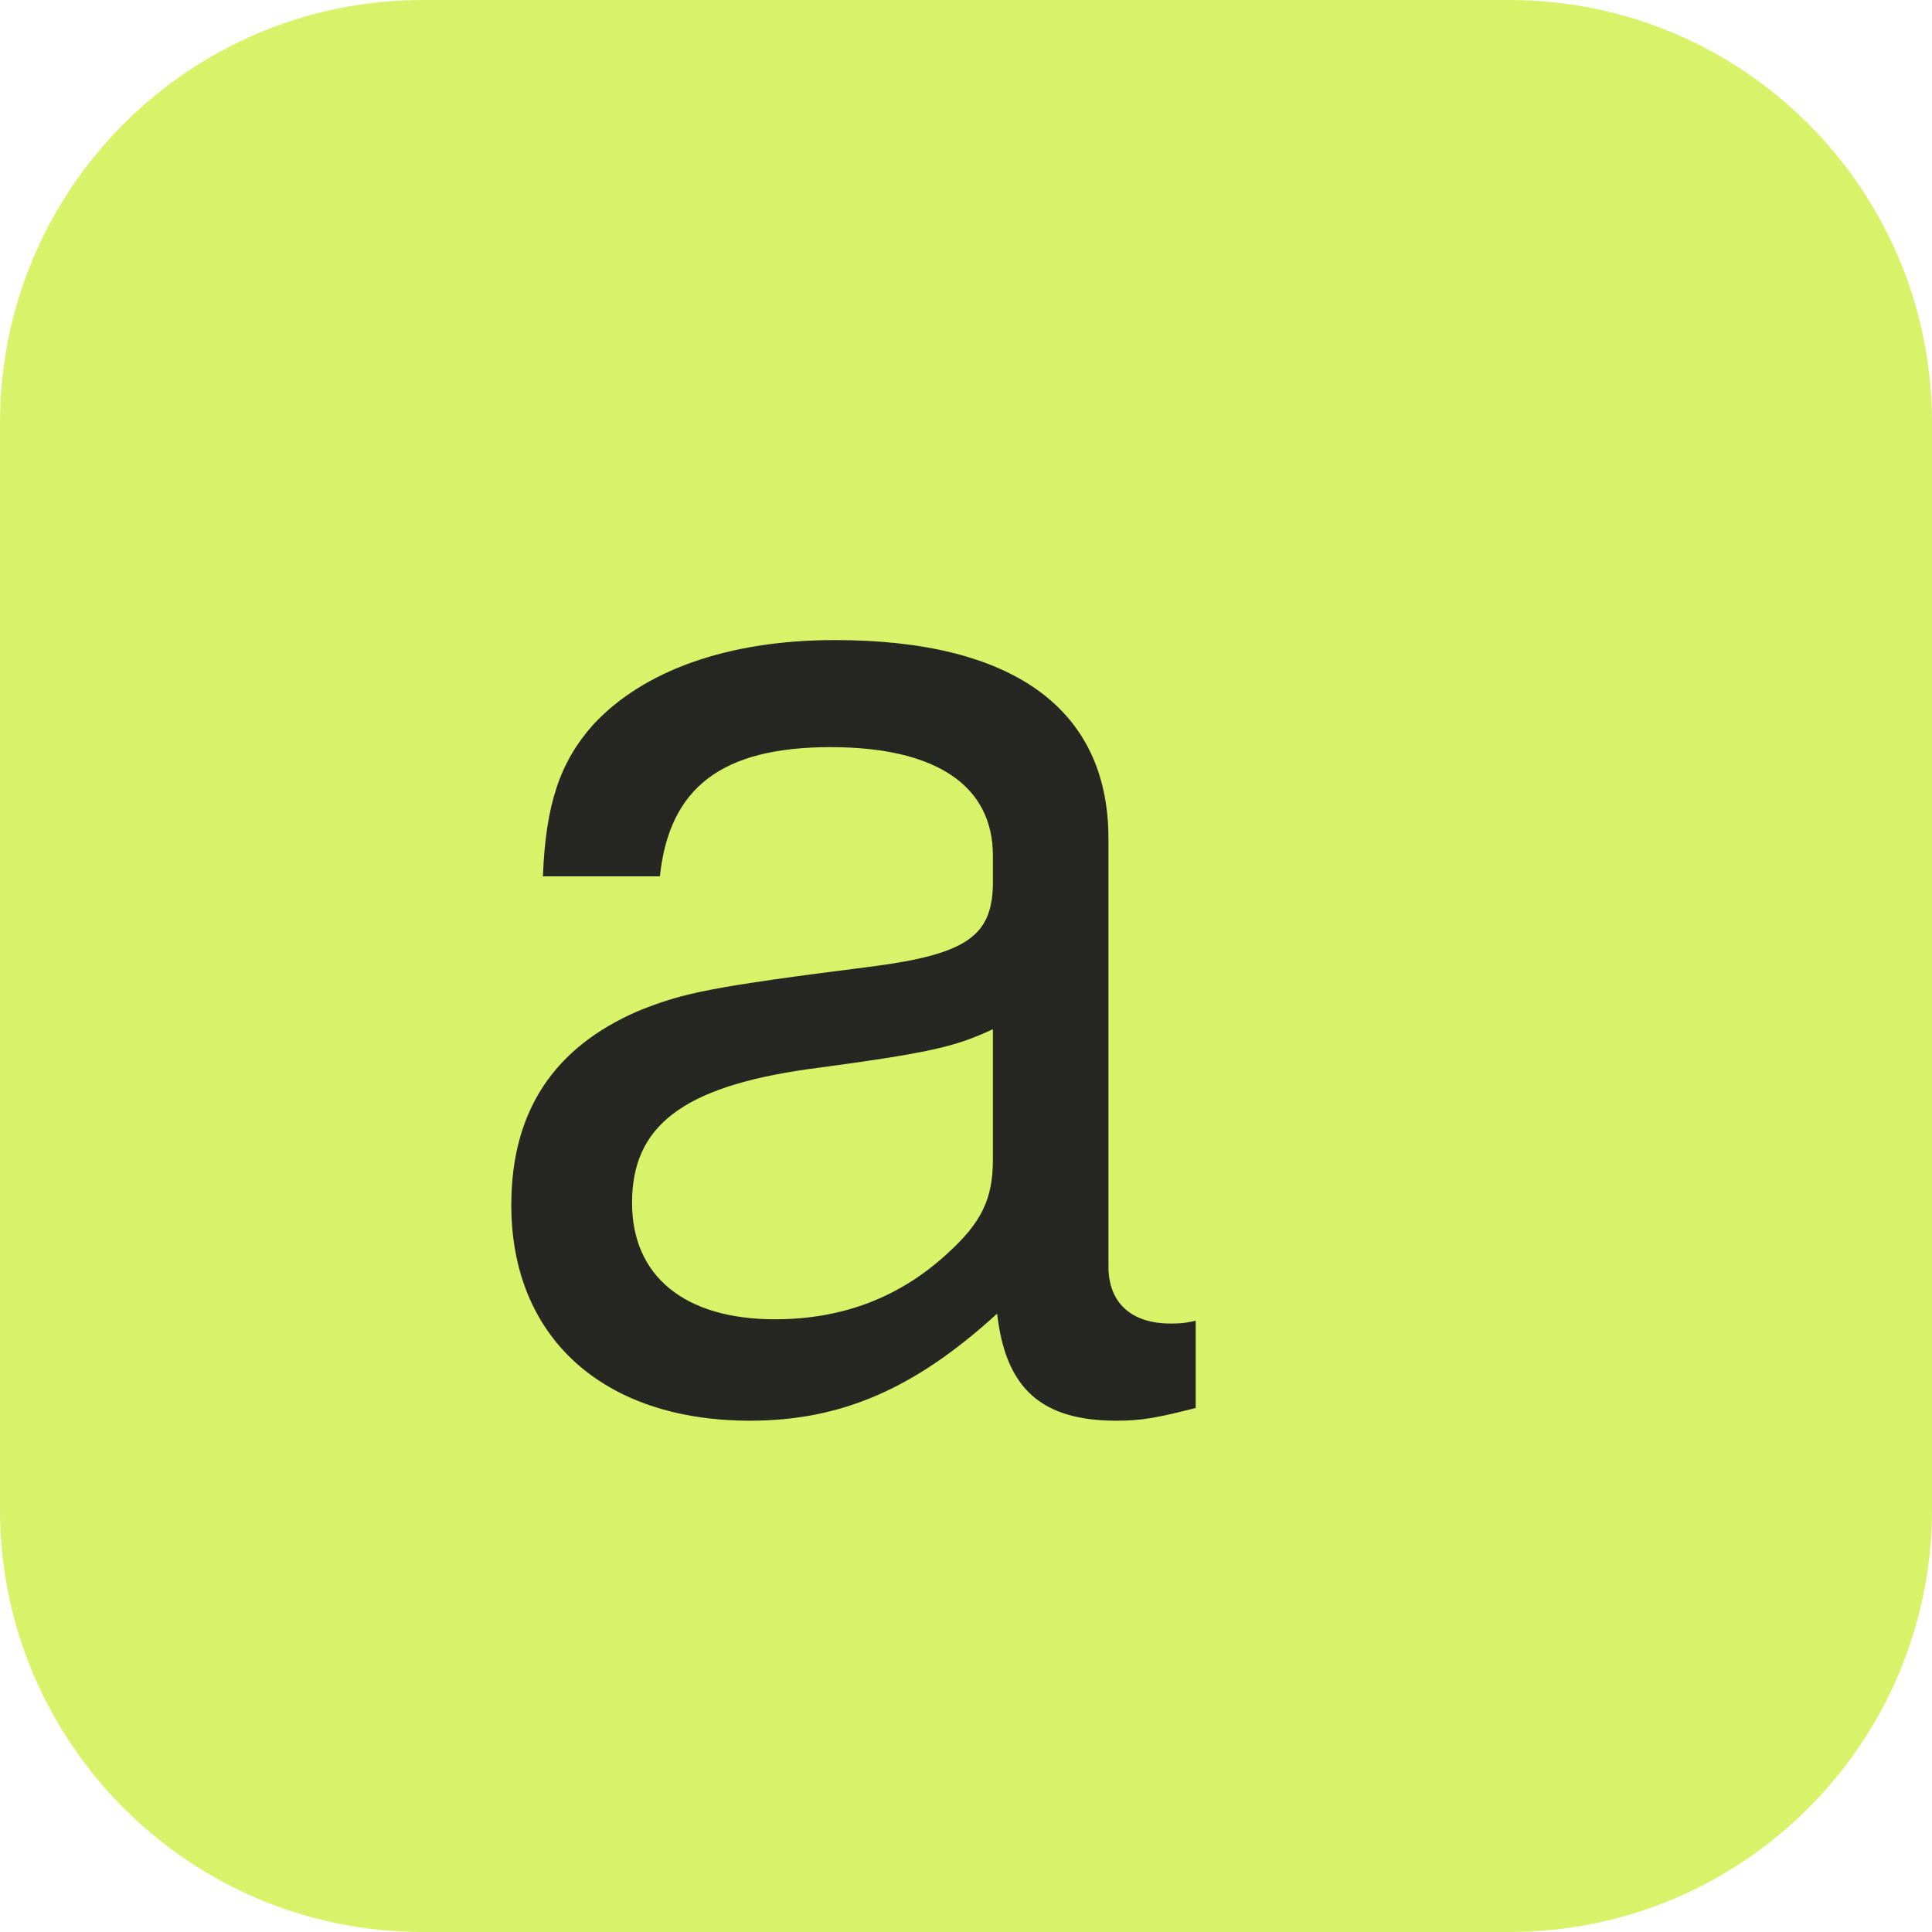
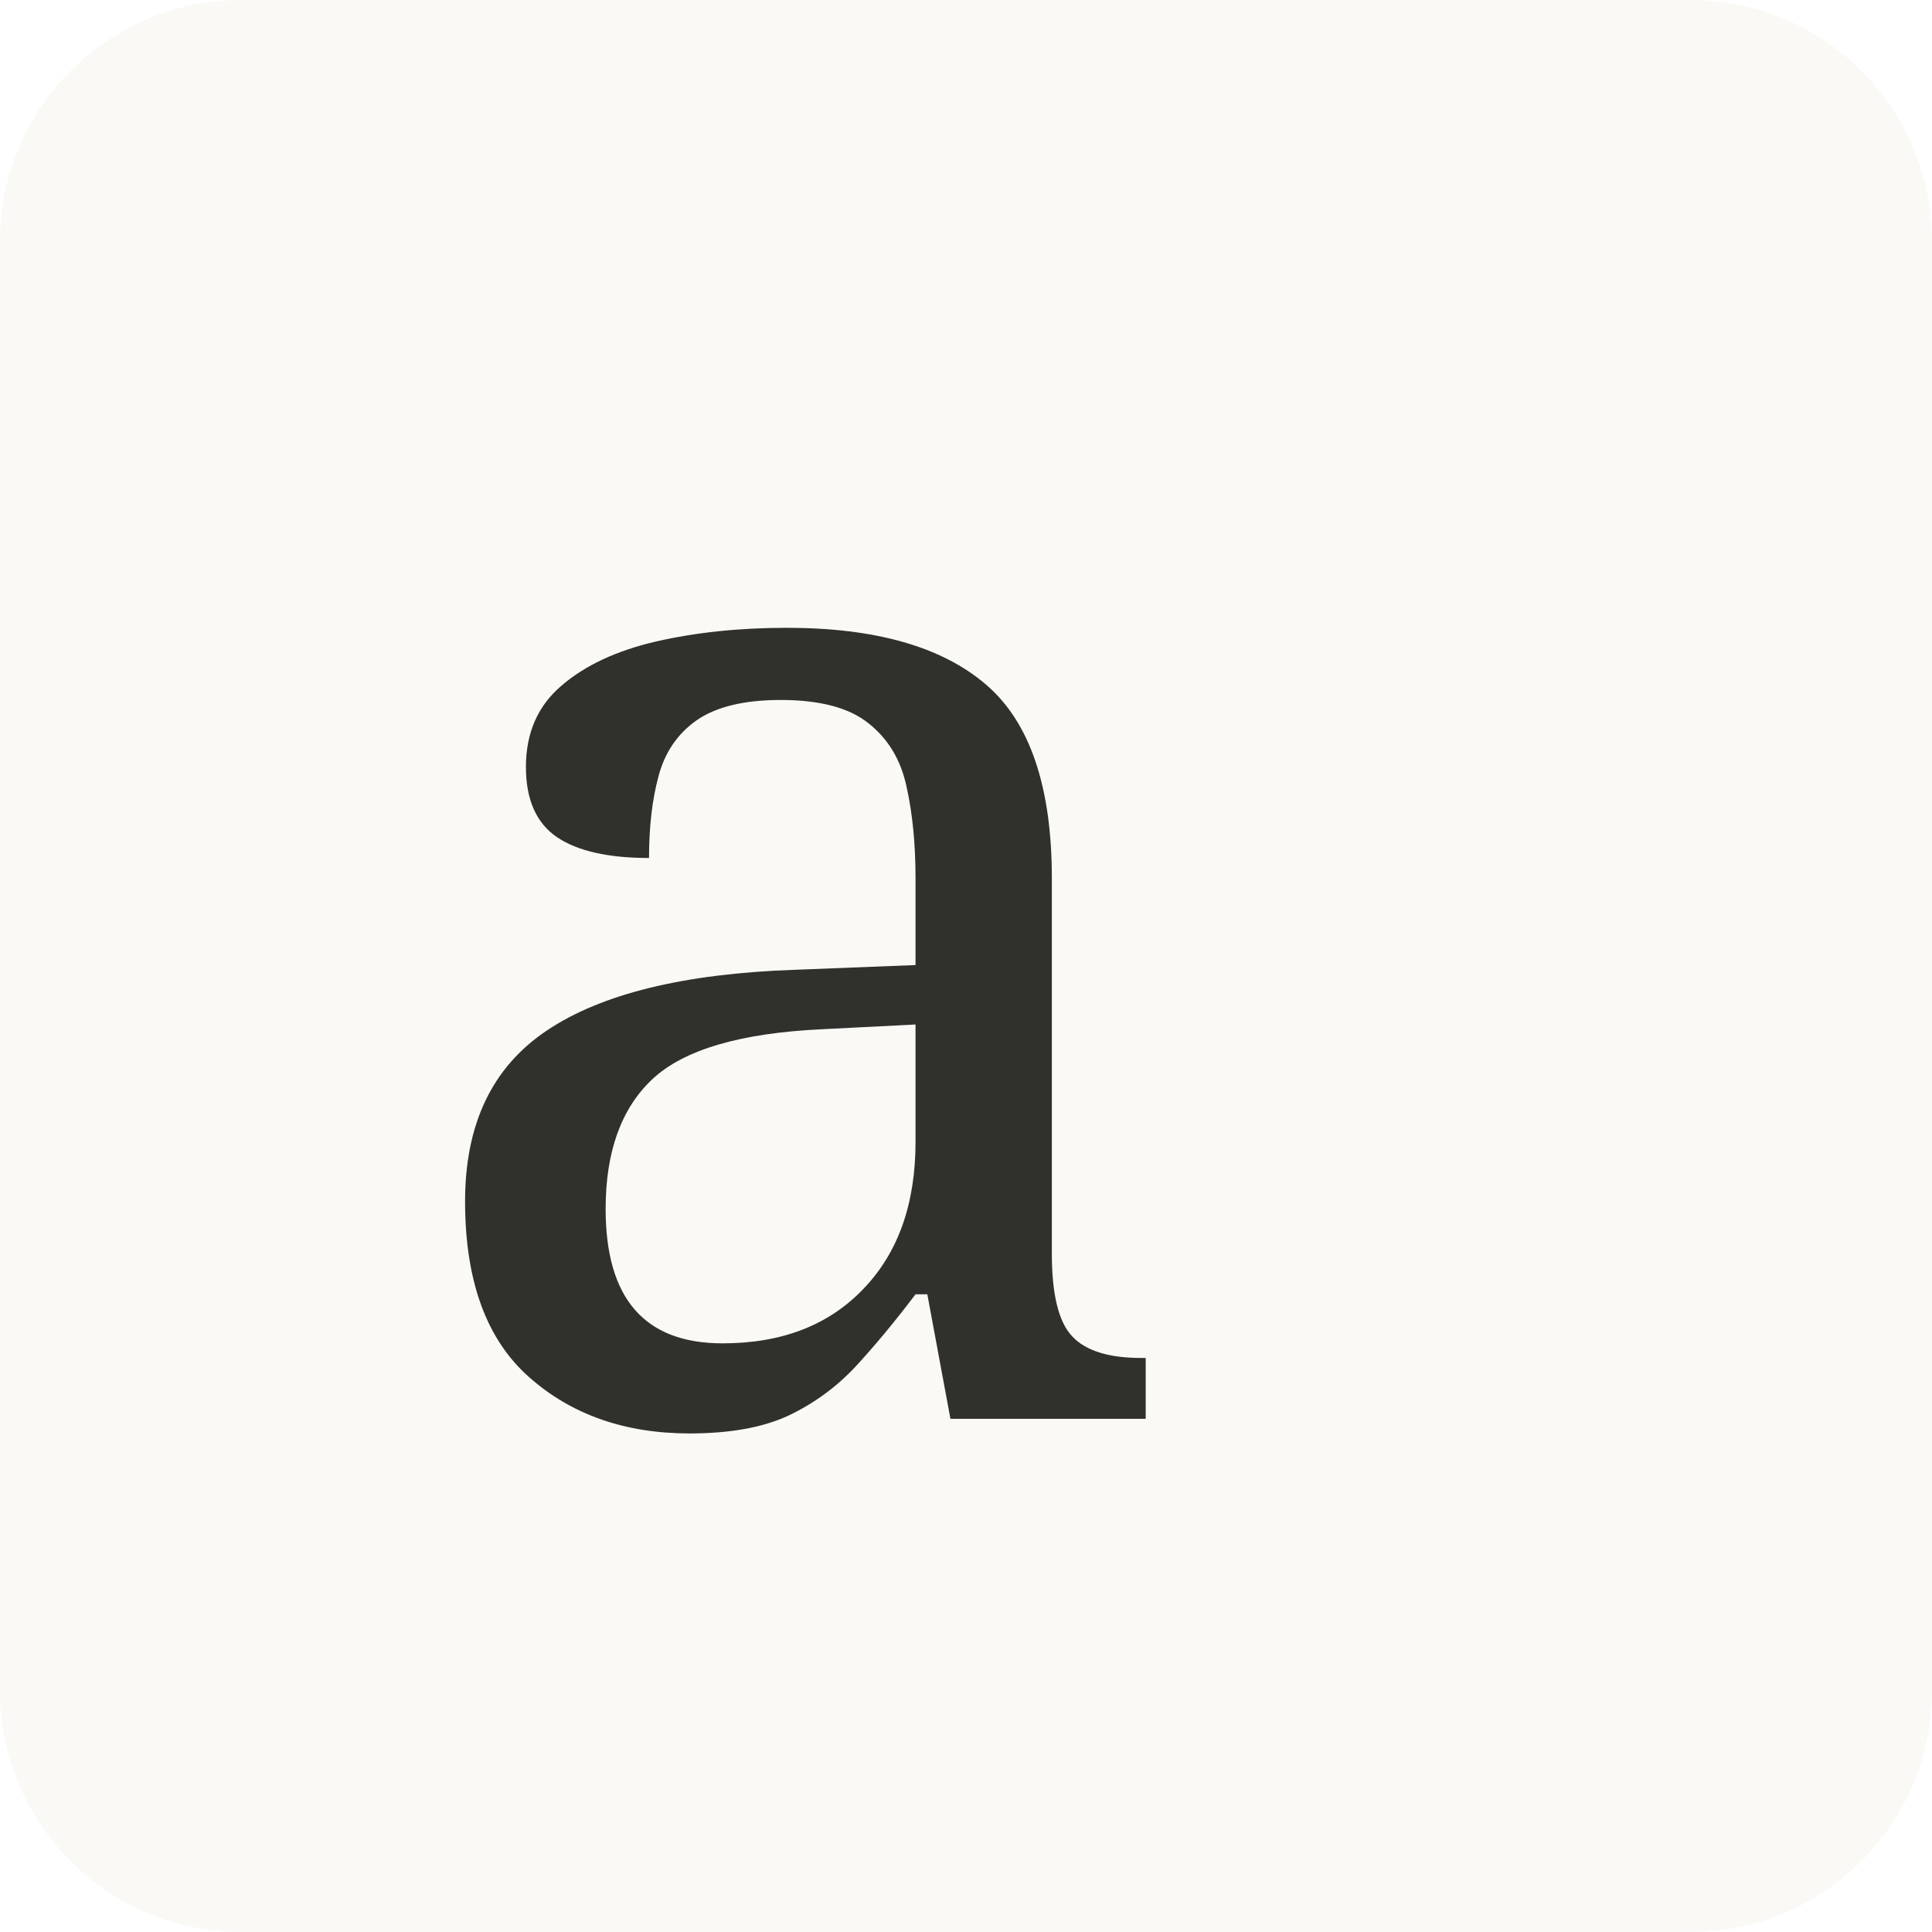
<svg xmlns="http://www.w3.org/2000/svg" viewBox="0 0 64 64">
-   <rect width="64" height="64" rx="14" fill="#d8f36a" />
-   <text x="15" y="46" fill="#262722" font-family="Helvetica,Arial,sans-serif" font-size="46" font-weight="500">a</text>
+   <rect width="64" height="64" rx="8" fill="#faf9f6" />
+   <text x="13" y="47" fill="#30302d" font-family="Georgia,serif" font-size="48">a</text>
</svg>
